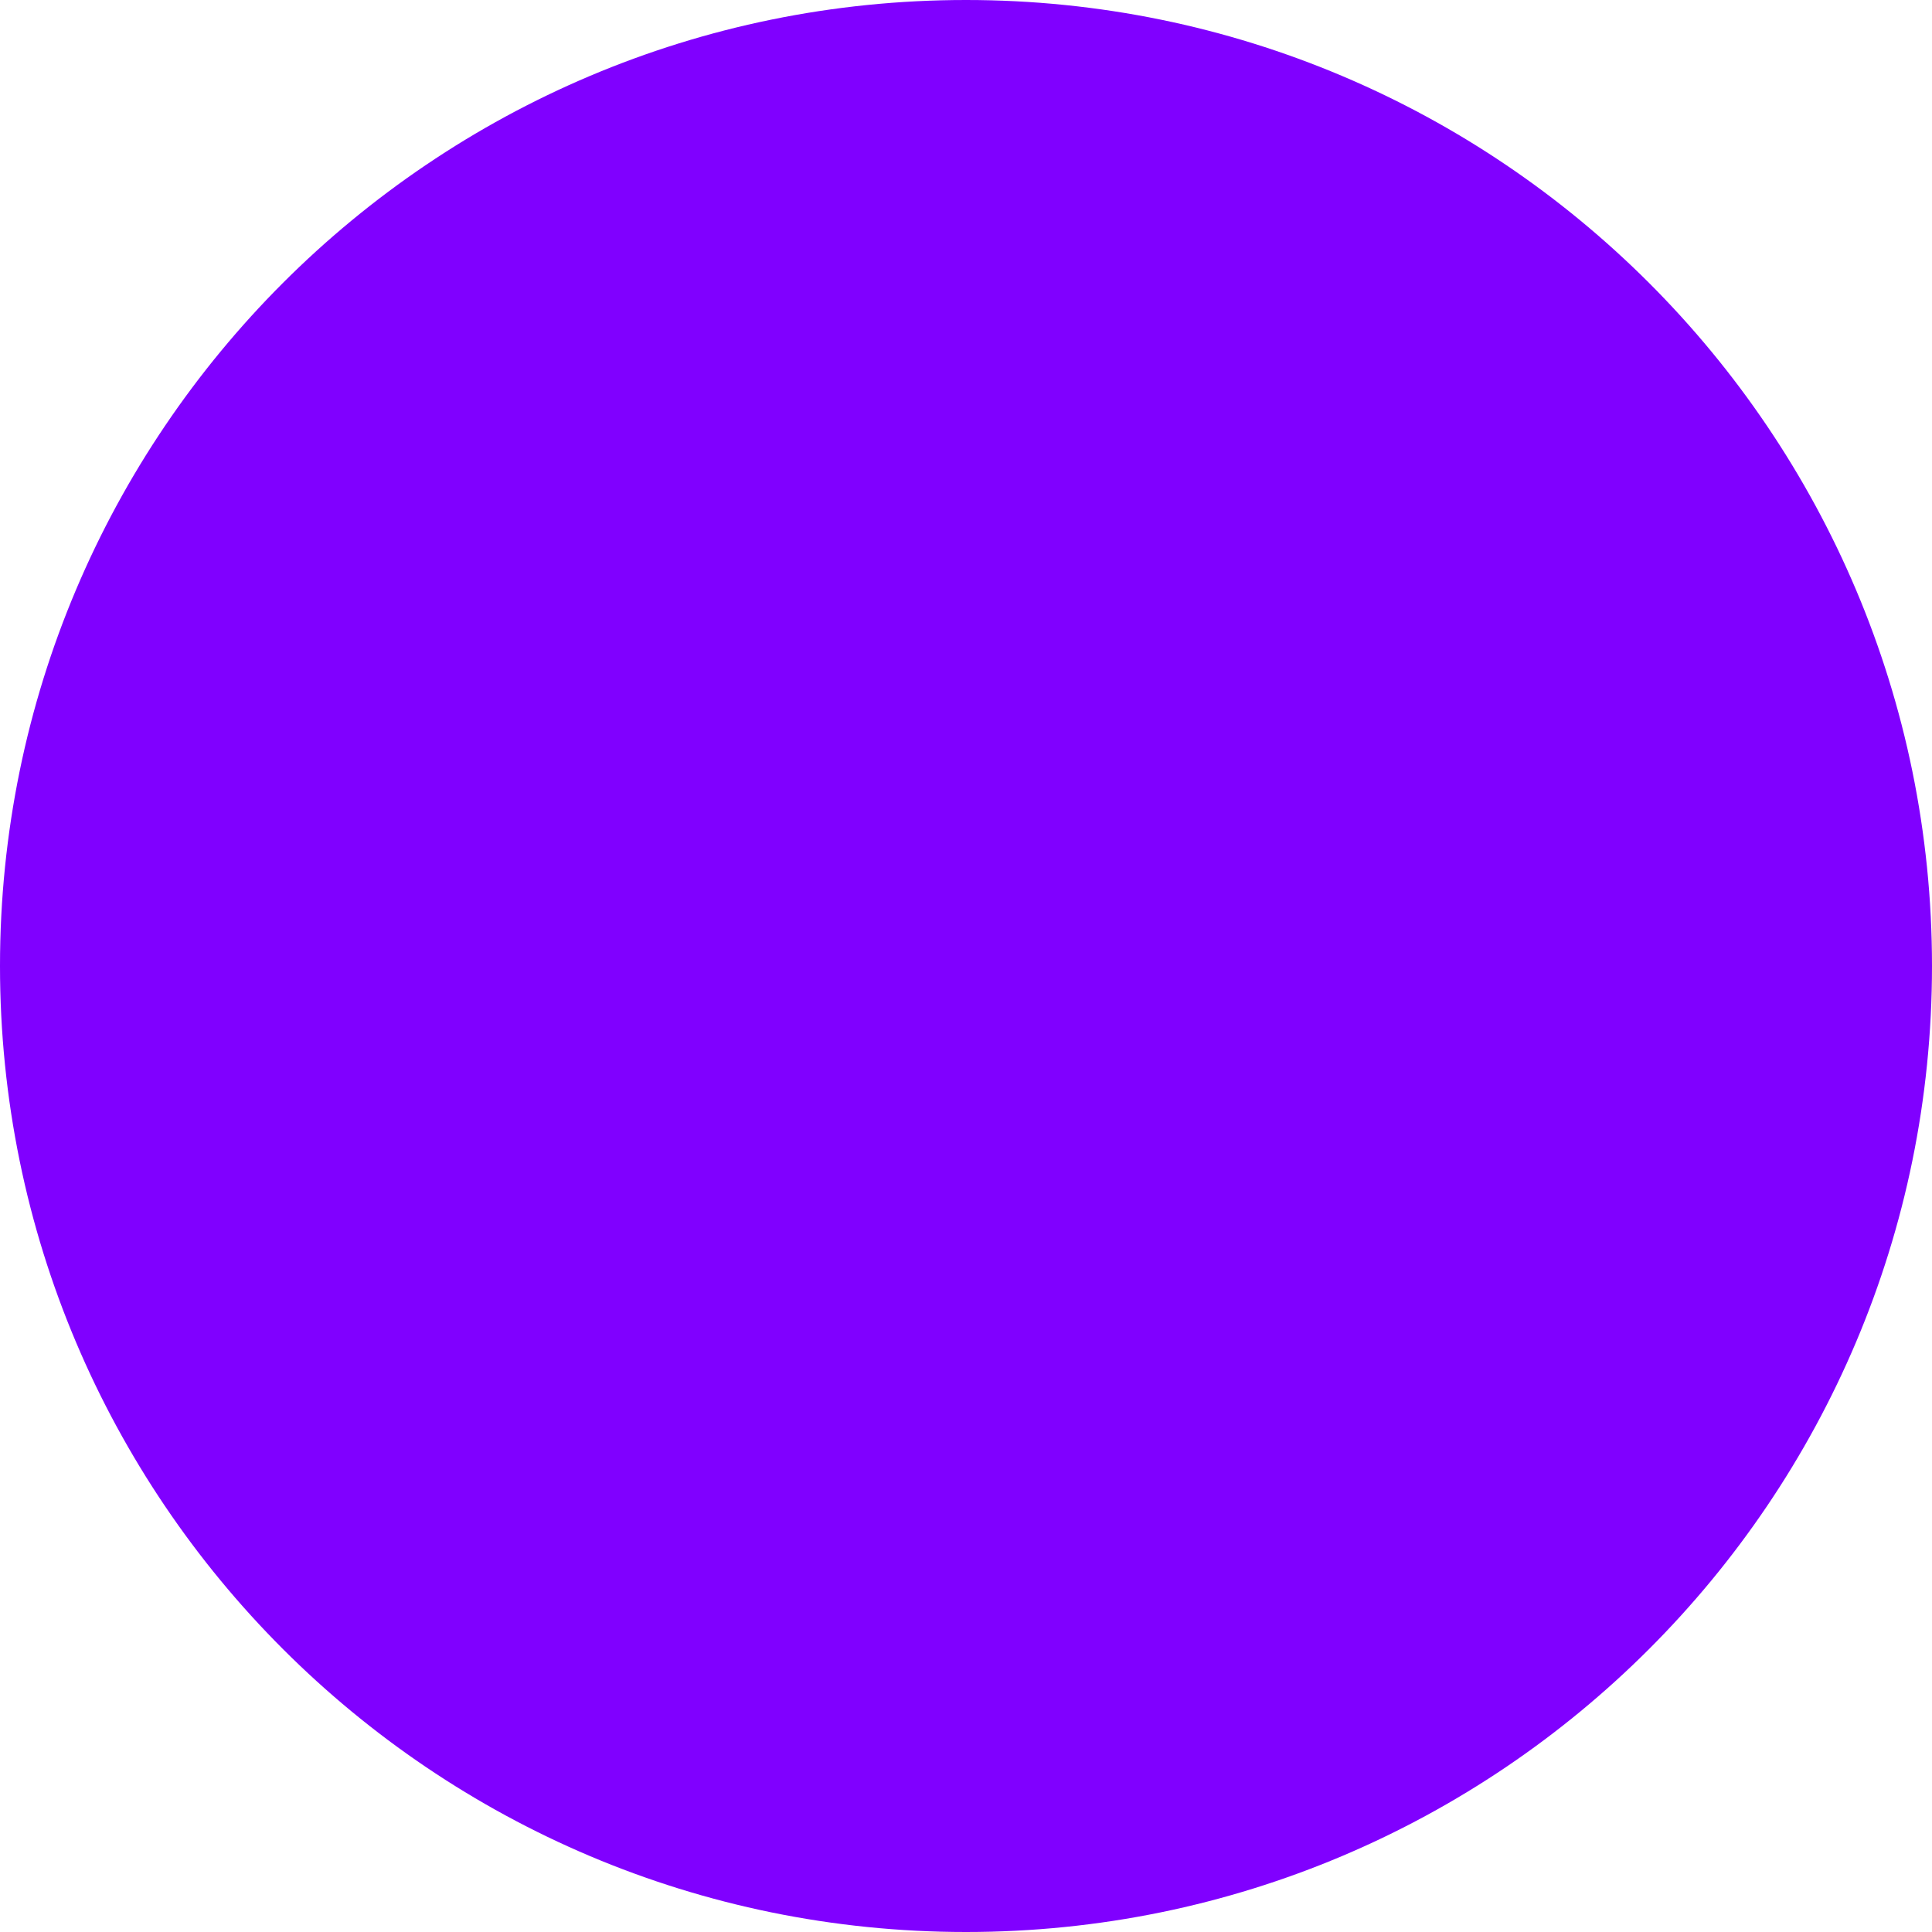
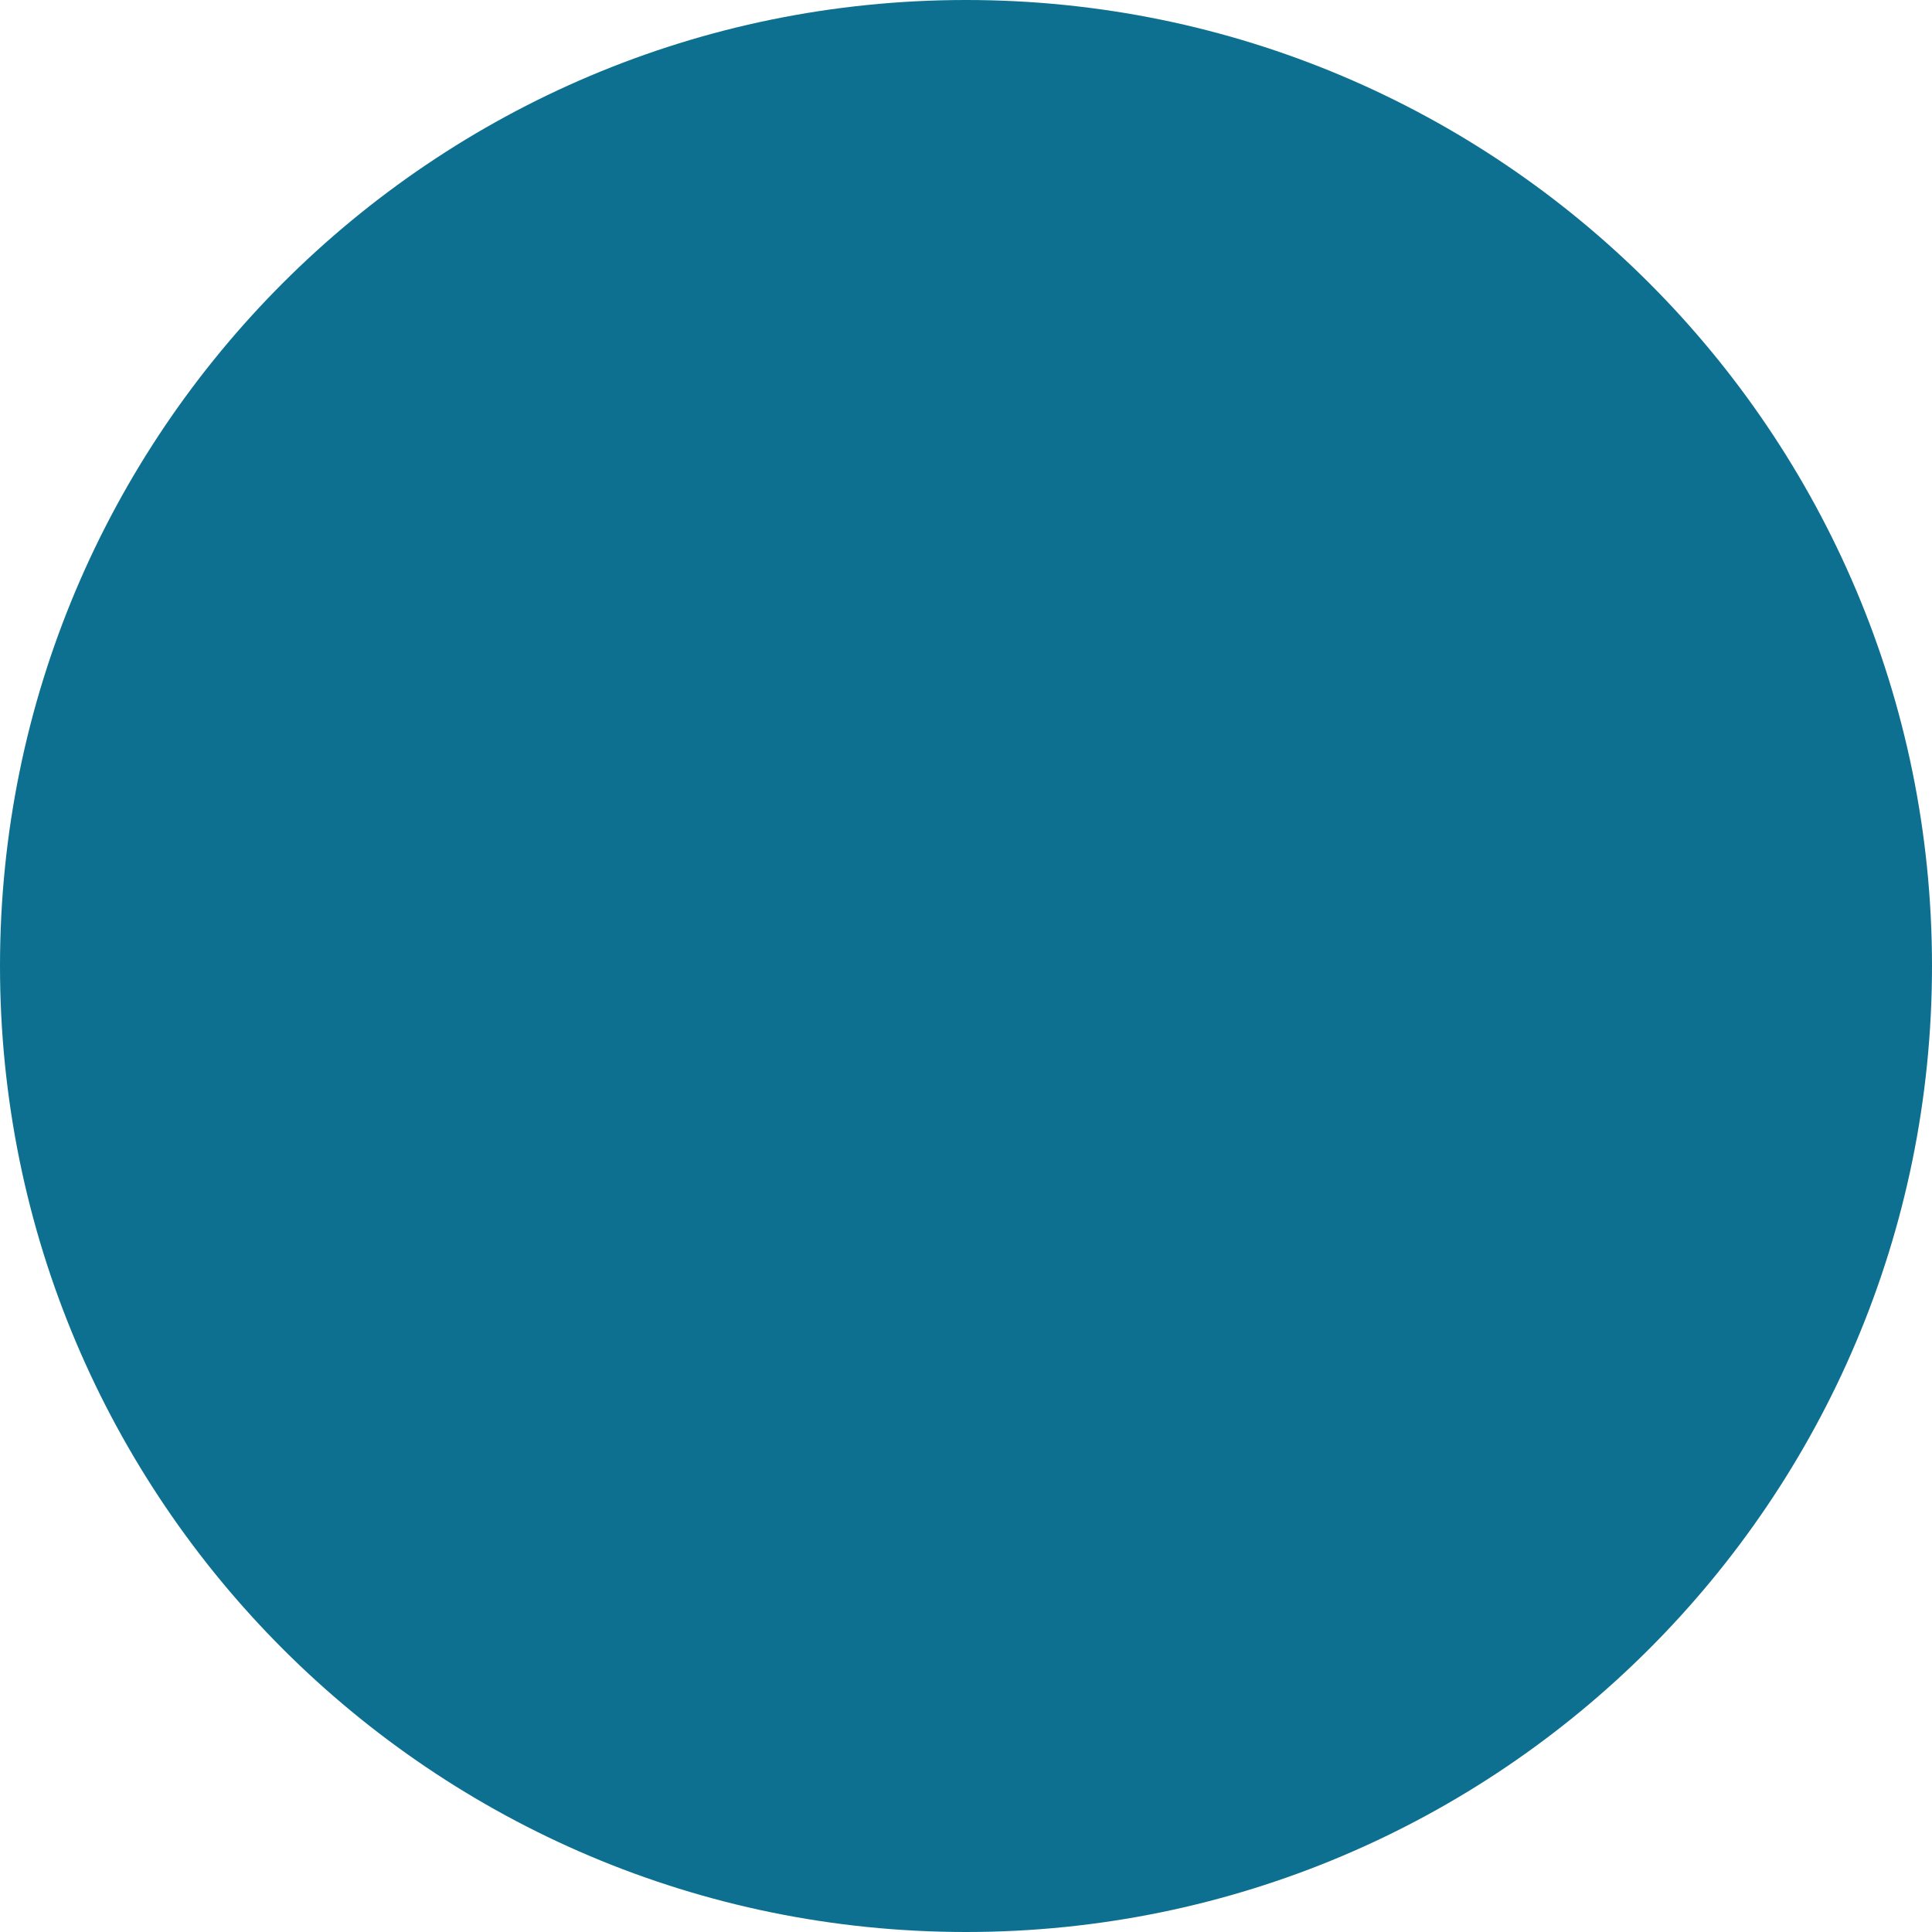
<svg xmlns="http://www.w3.org/2000/svg" width="21" height="21" viewBox="0 0 21 21" fill="none">
-   <ellipse cx="10.5" cy="10.5" rx="10.5" ry="10.5" transform="rotate(-90 10.5 10.5)" fill="#8000FF" />
+   <ellipse cx="10.5" cy="10.5" rx="10.5" ry="10.5" transform="rotate(-90 10.5 10.5)" fill="#0e7090" />
</svg>
